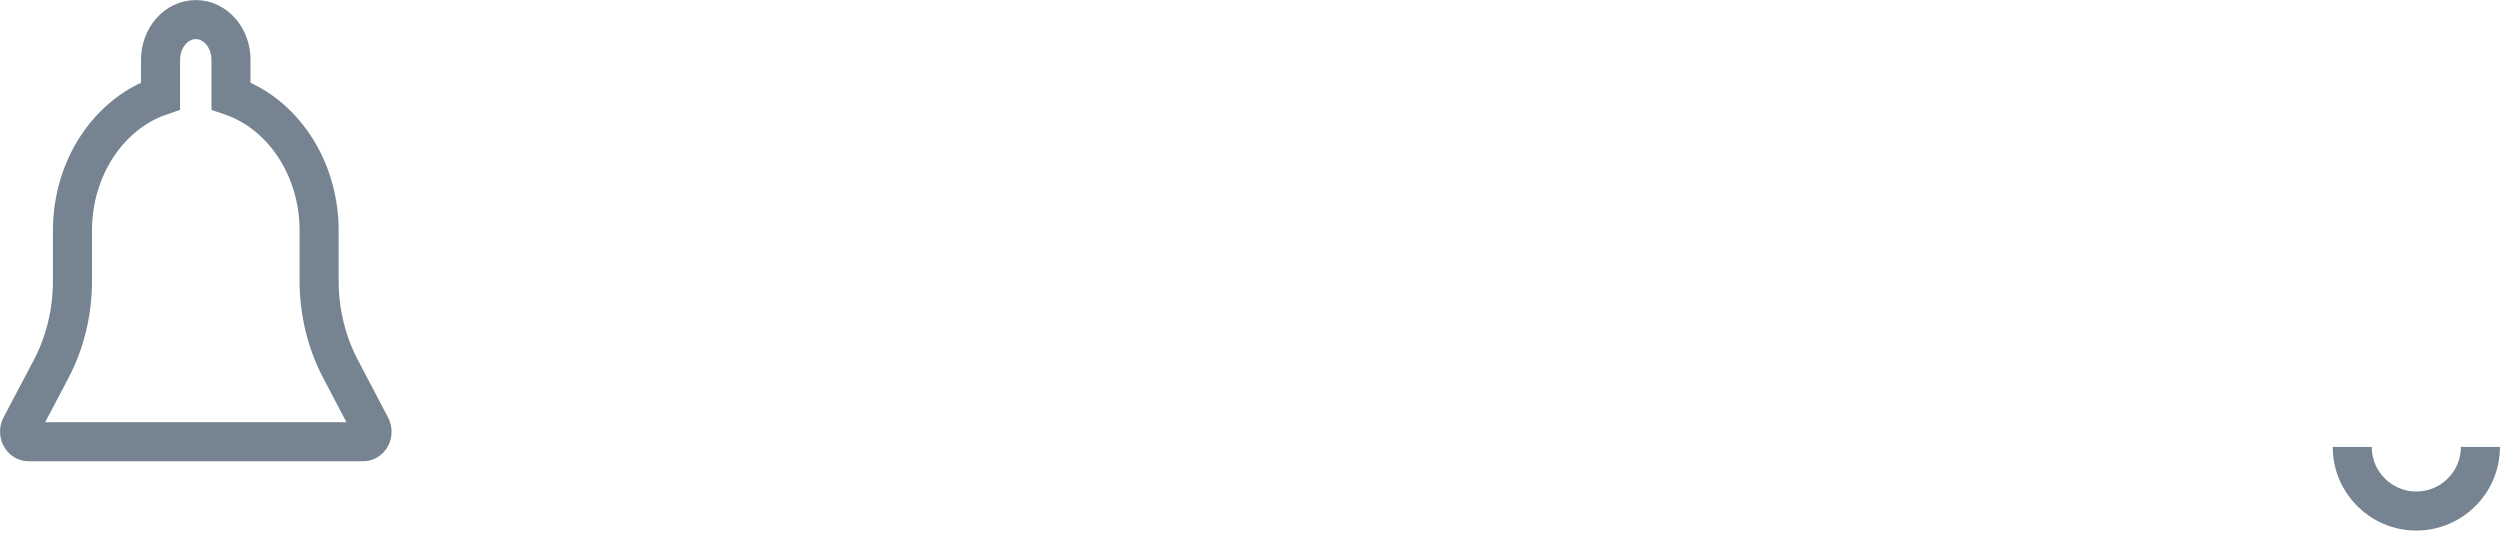
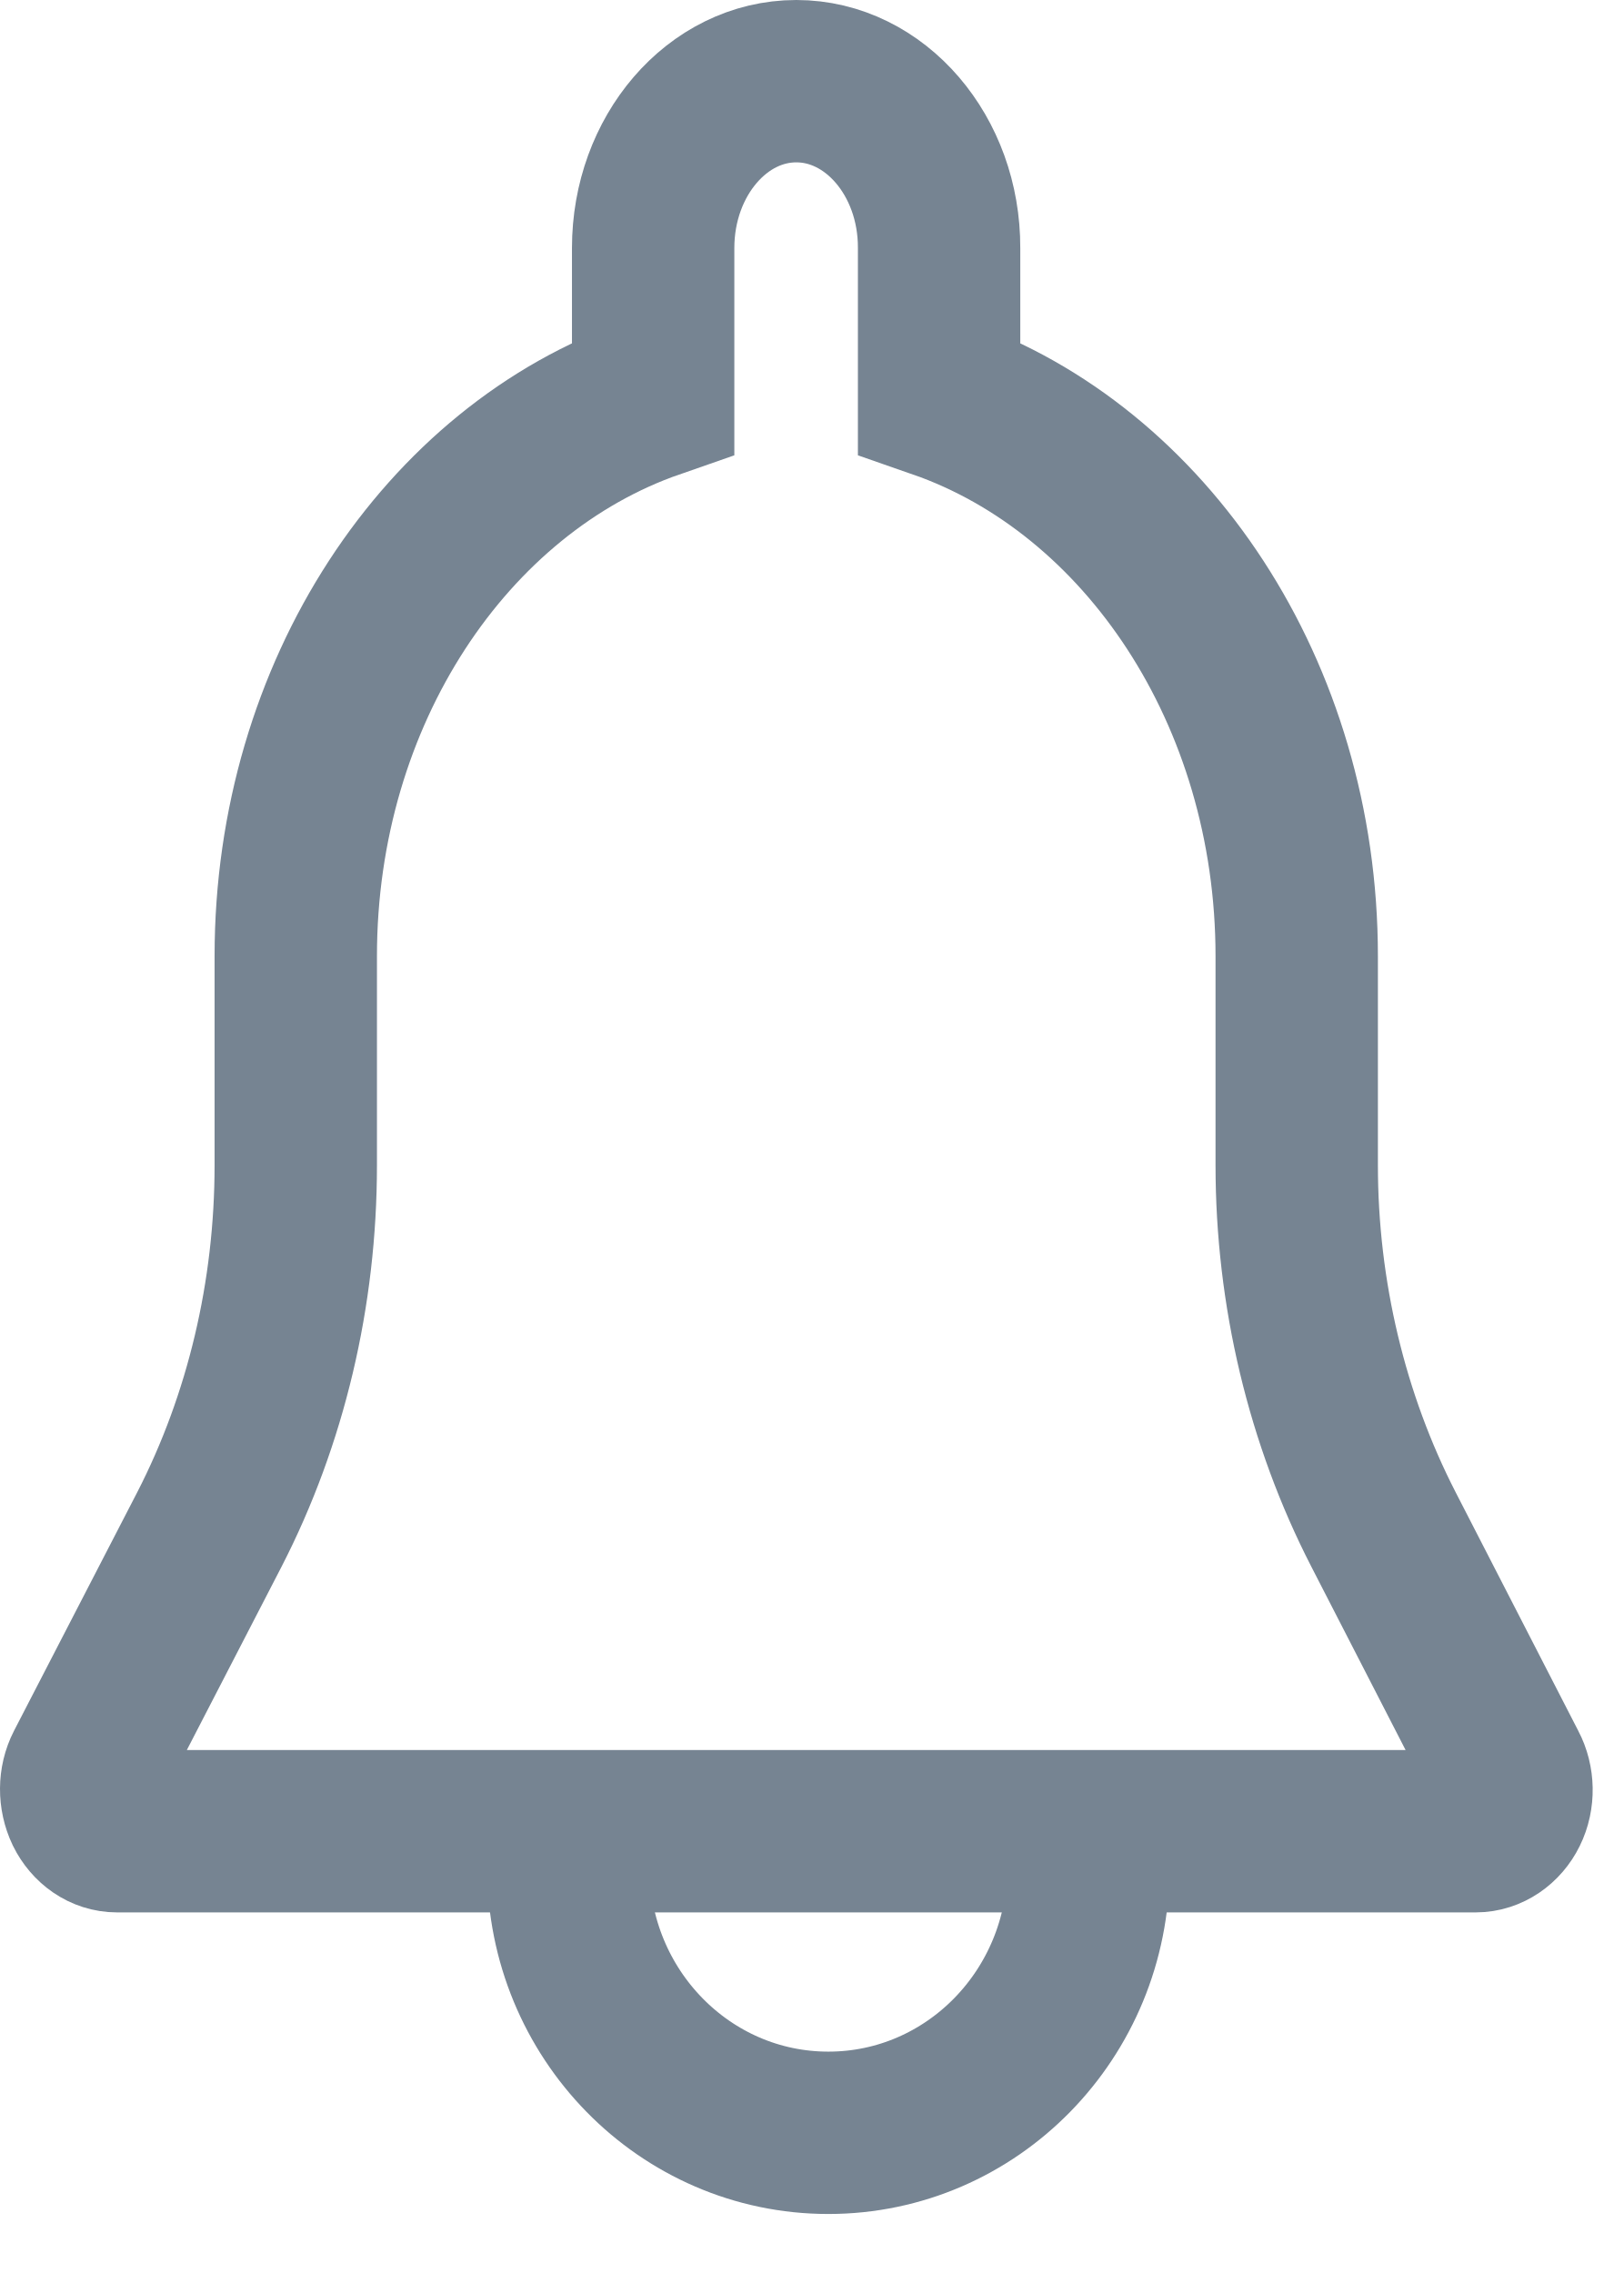
- <svg xmlns="http://www.w3.org/2000/svg" width="128" height="28" viewBox="0 0 128 28" fill="none">
-   <path d="M18.983 21.839L17.435 18.892C16.72 17.531 16.339 15.973 16.339 14.39V11.809C16.339 8.553 14.432 5.798 11.826 4.91V3.063C11.831 1.924 11.019 1.003 10.025 1.003C9.031 1.003 8.219 1.924 8.219 3.063V4.91C5.613 5.798 3.71 8.553 3.71 11.809V14.39C3.71 15.977 3.334 17.531 2.619 18.892L1.067 21.834C0.982 21.994 0.982 22.191 1.062 22.355C1.143 22.515 1.291 22.616 1.456 22.616H18.598C18.759 22.616 18.911 22.515 18.991 22.355C19.072 22.196 19.067 21.994 18.983 21.839Z" stroke="#768492" stroke-width="2" stroke-miterlimit="10" />
-   <path d="M126.997 22.883C126.997 24.695 125.528 26.164 123.716 26.164C121.904 26.164 120.435 24.695 120.435 22.883" stroke="#768492" stroke-width="2" />
+ <svg xmlns="http://www.w3.org/2000/svg" width="20" height="28" viewBox="0 0 20 28" fill="none">
+   <path d="M18.553 21.783L17.042 18.843C16.344 17.486 15.972 15.932 15.972 14.353V11.779C15.972 8.531 14.11 5.783 11.567 4.898V3.055C11.571 1.919 10.778 1 9.808 1C8.837 1 8.045 1.919 8.045 3.055V4.898C5.501 5.783 3.643 8.531 3.643 11.779V14.353C3.643 15.937 3.276 17.486 2.578 18.843L1.062 21.778C0.98 21.937 0.98 22.134 1.058 22.298C1.137 22.457 1.281 22.558 1.442 22.558H18.177C18.334 22.558 18.483 22.457 18.561 22.298C18.64 22.139 18.635 21.937 18.553 21.783Z" stroke="#768492" stroke-width="2" stroke-miterlimit="10" />
+   <path d="M13.406 23C13.406 24.808 11.972 26.273 10.203 26.273C8.434 26.273 7 24.808 7 23" stroke="#768492" stroke-width="2" />
</svg>
